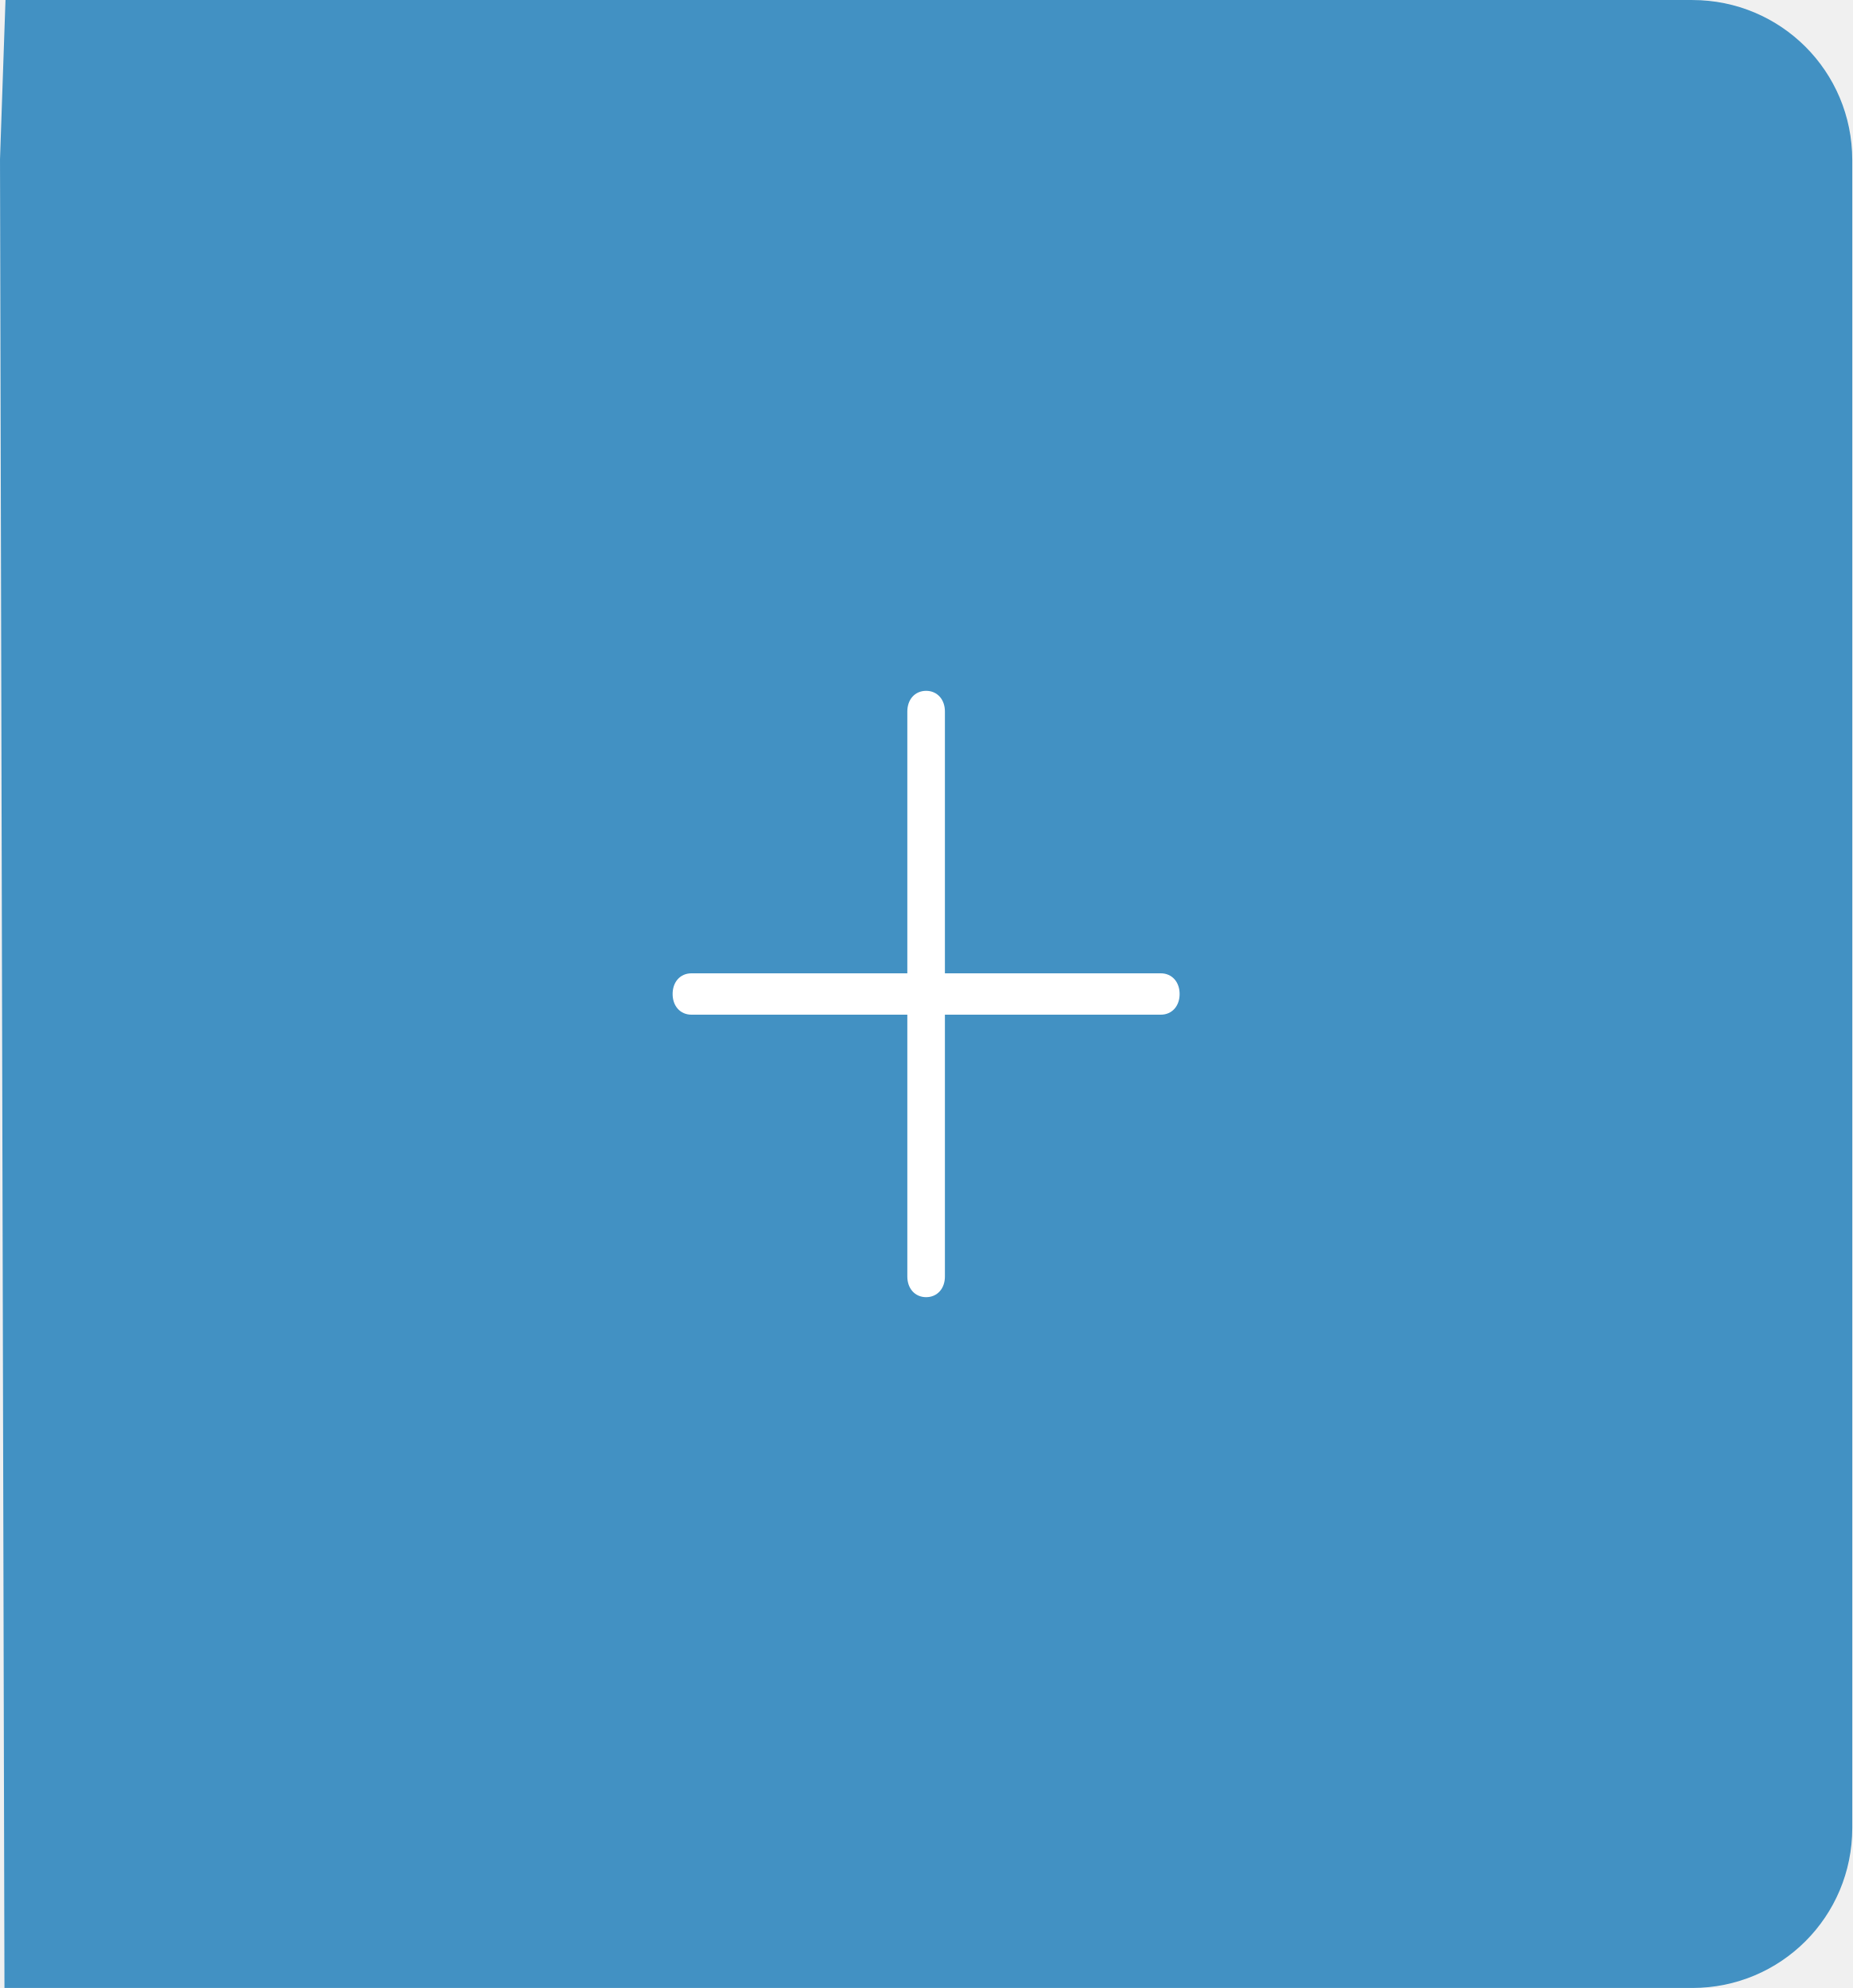
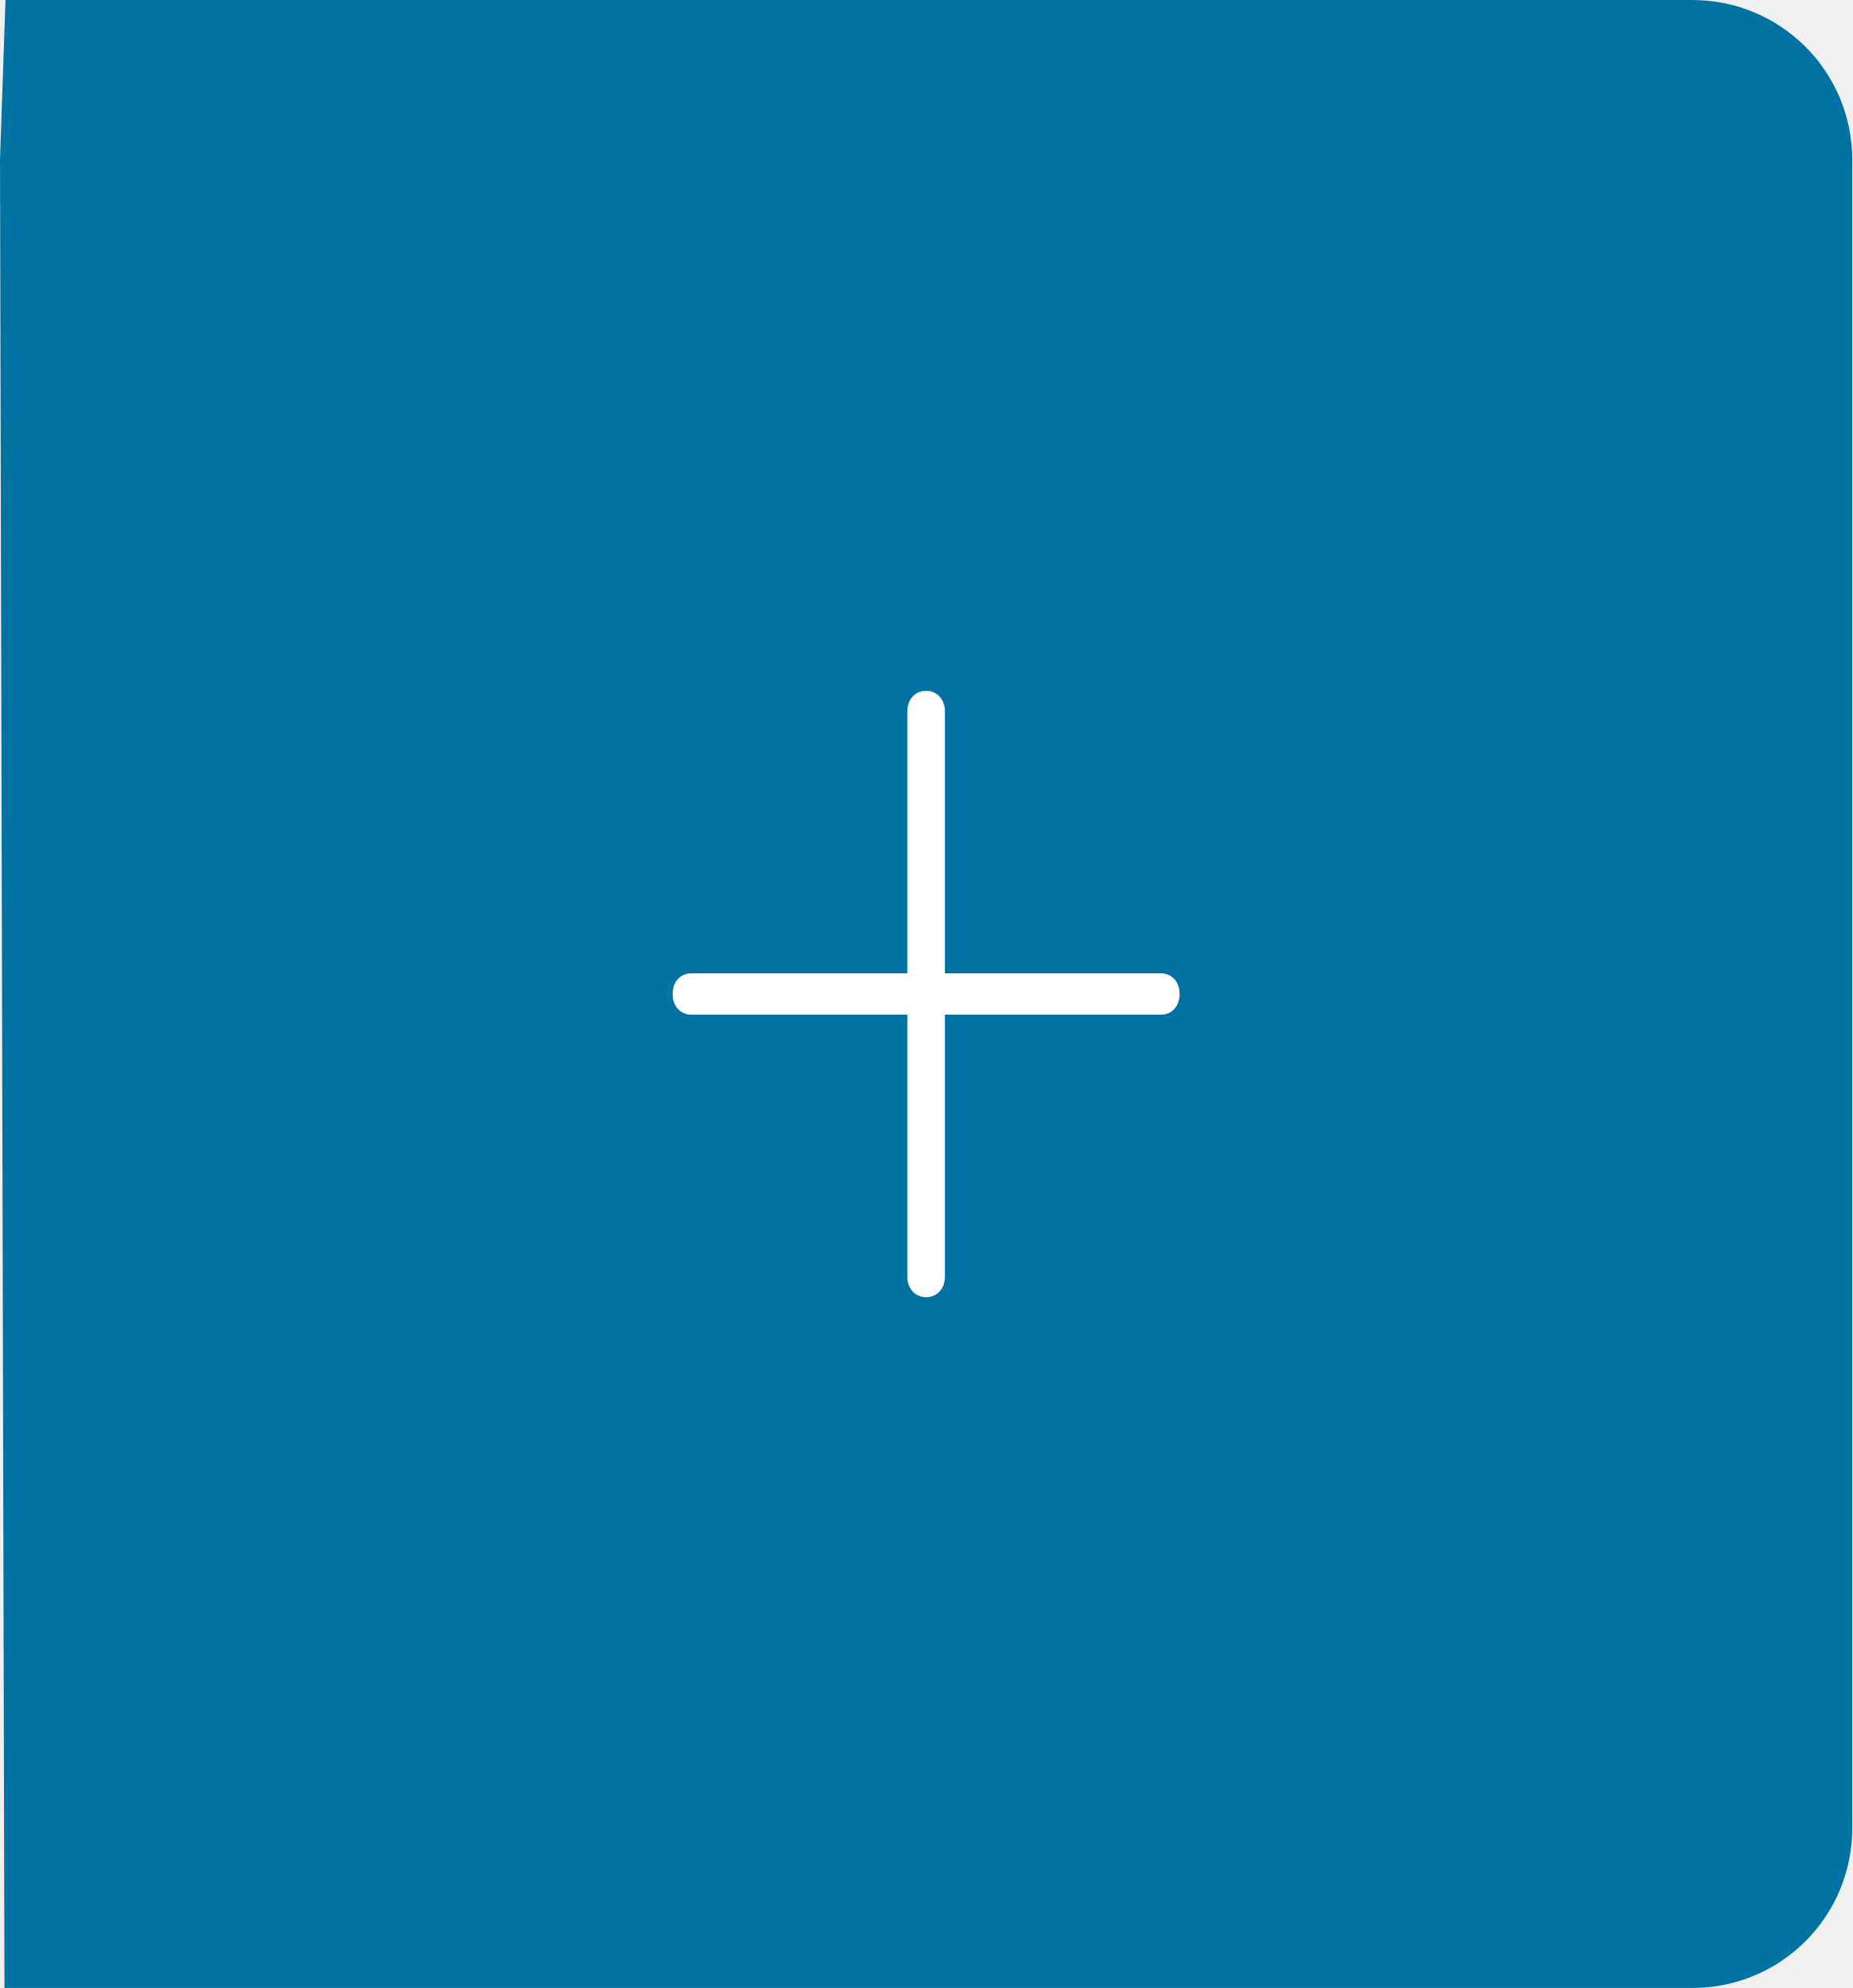
<svg xmlns="http://www.w3.org/2000/svg" version="1.1" id="Layer_1" x="0px" y="0px" width="37.265" height="40" viewBox="0 0 37.265 40" xml:space="preserve">
  <defs id="defs9" />
  <style type="text/css" id="style3">
	.st0{fill:#221F1F;}
</style>
  <g id="layer1" style="display:inline" transform="translate(9.562118,10.50442)">
-     <path style="fill:#4291c3;fill-opacity:1;stroke:#4291c3;stroke-width:1.32;stroke-miterlimit:4;stroke-dasharray:none;stroke-opacity:1" d="m -8.814,-9.844 33.299,0 c 1.417,0 2.558,1.141 2.558,2.558 l 0,33.563 c 0,1.417 -1.141,2.558 -2.558,2.558 l -30.829,0 -2.47,0 -0.088,-36.121 z" id="rect4152" />
+     <path style="fill:#0073a3;fill-opacity:1;stroke:#0073a3;stroke-width:1.32;stroke-miterlimit:4;stroke-dasharray:none;stroke-opacity:1" d="m -8.814,-9.844 33.299,0 c 1.417,0 2.558,1.141 2.558,2.558 l 0,33.563 c 0,1.417 -1.141,2.558 -2.558,2.558 l -30.829,0 -2.47,0 -0.088,-36.121 z" id="rect4152" />
  </g>
  <g id="layer2" transform="translate(-1.748666,-1.877017)">
    <path class="st0" d="m 25.103,21.561 -4.444,0 0,-5.368 c 0,-0.189 -0.111,-0.316 -0.278,-0.316 -0.167,0 -0.278,0.126 -0.278,0.316 l 0,5.368 -4.444,0 c -0.167,0 -0.278,0.126 -0.278,0.316 0,0.189 0.111,0.316 0.278,0.316 l 4.444,0 0,5.368 c 0,0.189 0.111,0.316 0.278,0.316 0.167,0 0.278,-0.126 0.278,-0.316 l 0,-5.368 4.444,0 c 0.167,0 0.278,-0.126 0.278,-0.316 0,-0.189 -0.111,-0.316 -0.278,-0.316 z" id="path5" style="fill:#ffffff;fill-opacity:1;stroke:#ffffff;stroke-width:0.2;stroke-miterlimit:4;stroke-dasharray:none;stroke-opacity:1" />
  </g>
</svg>
